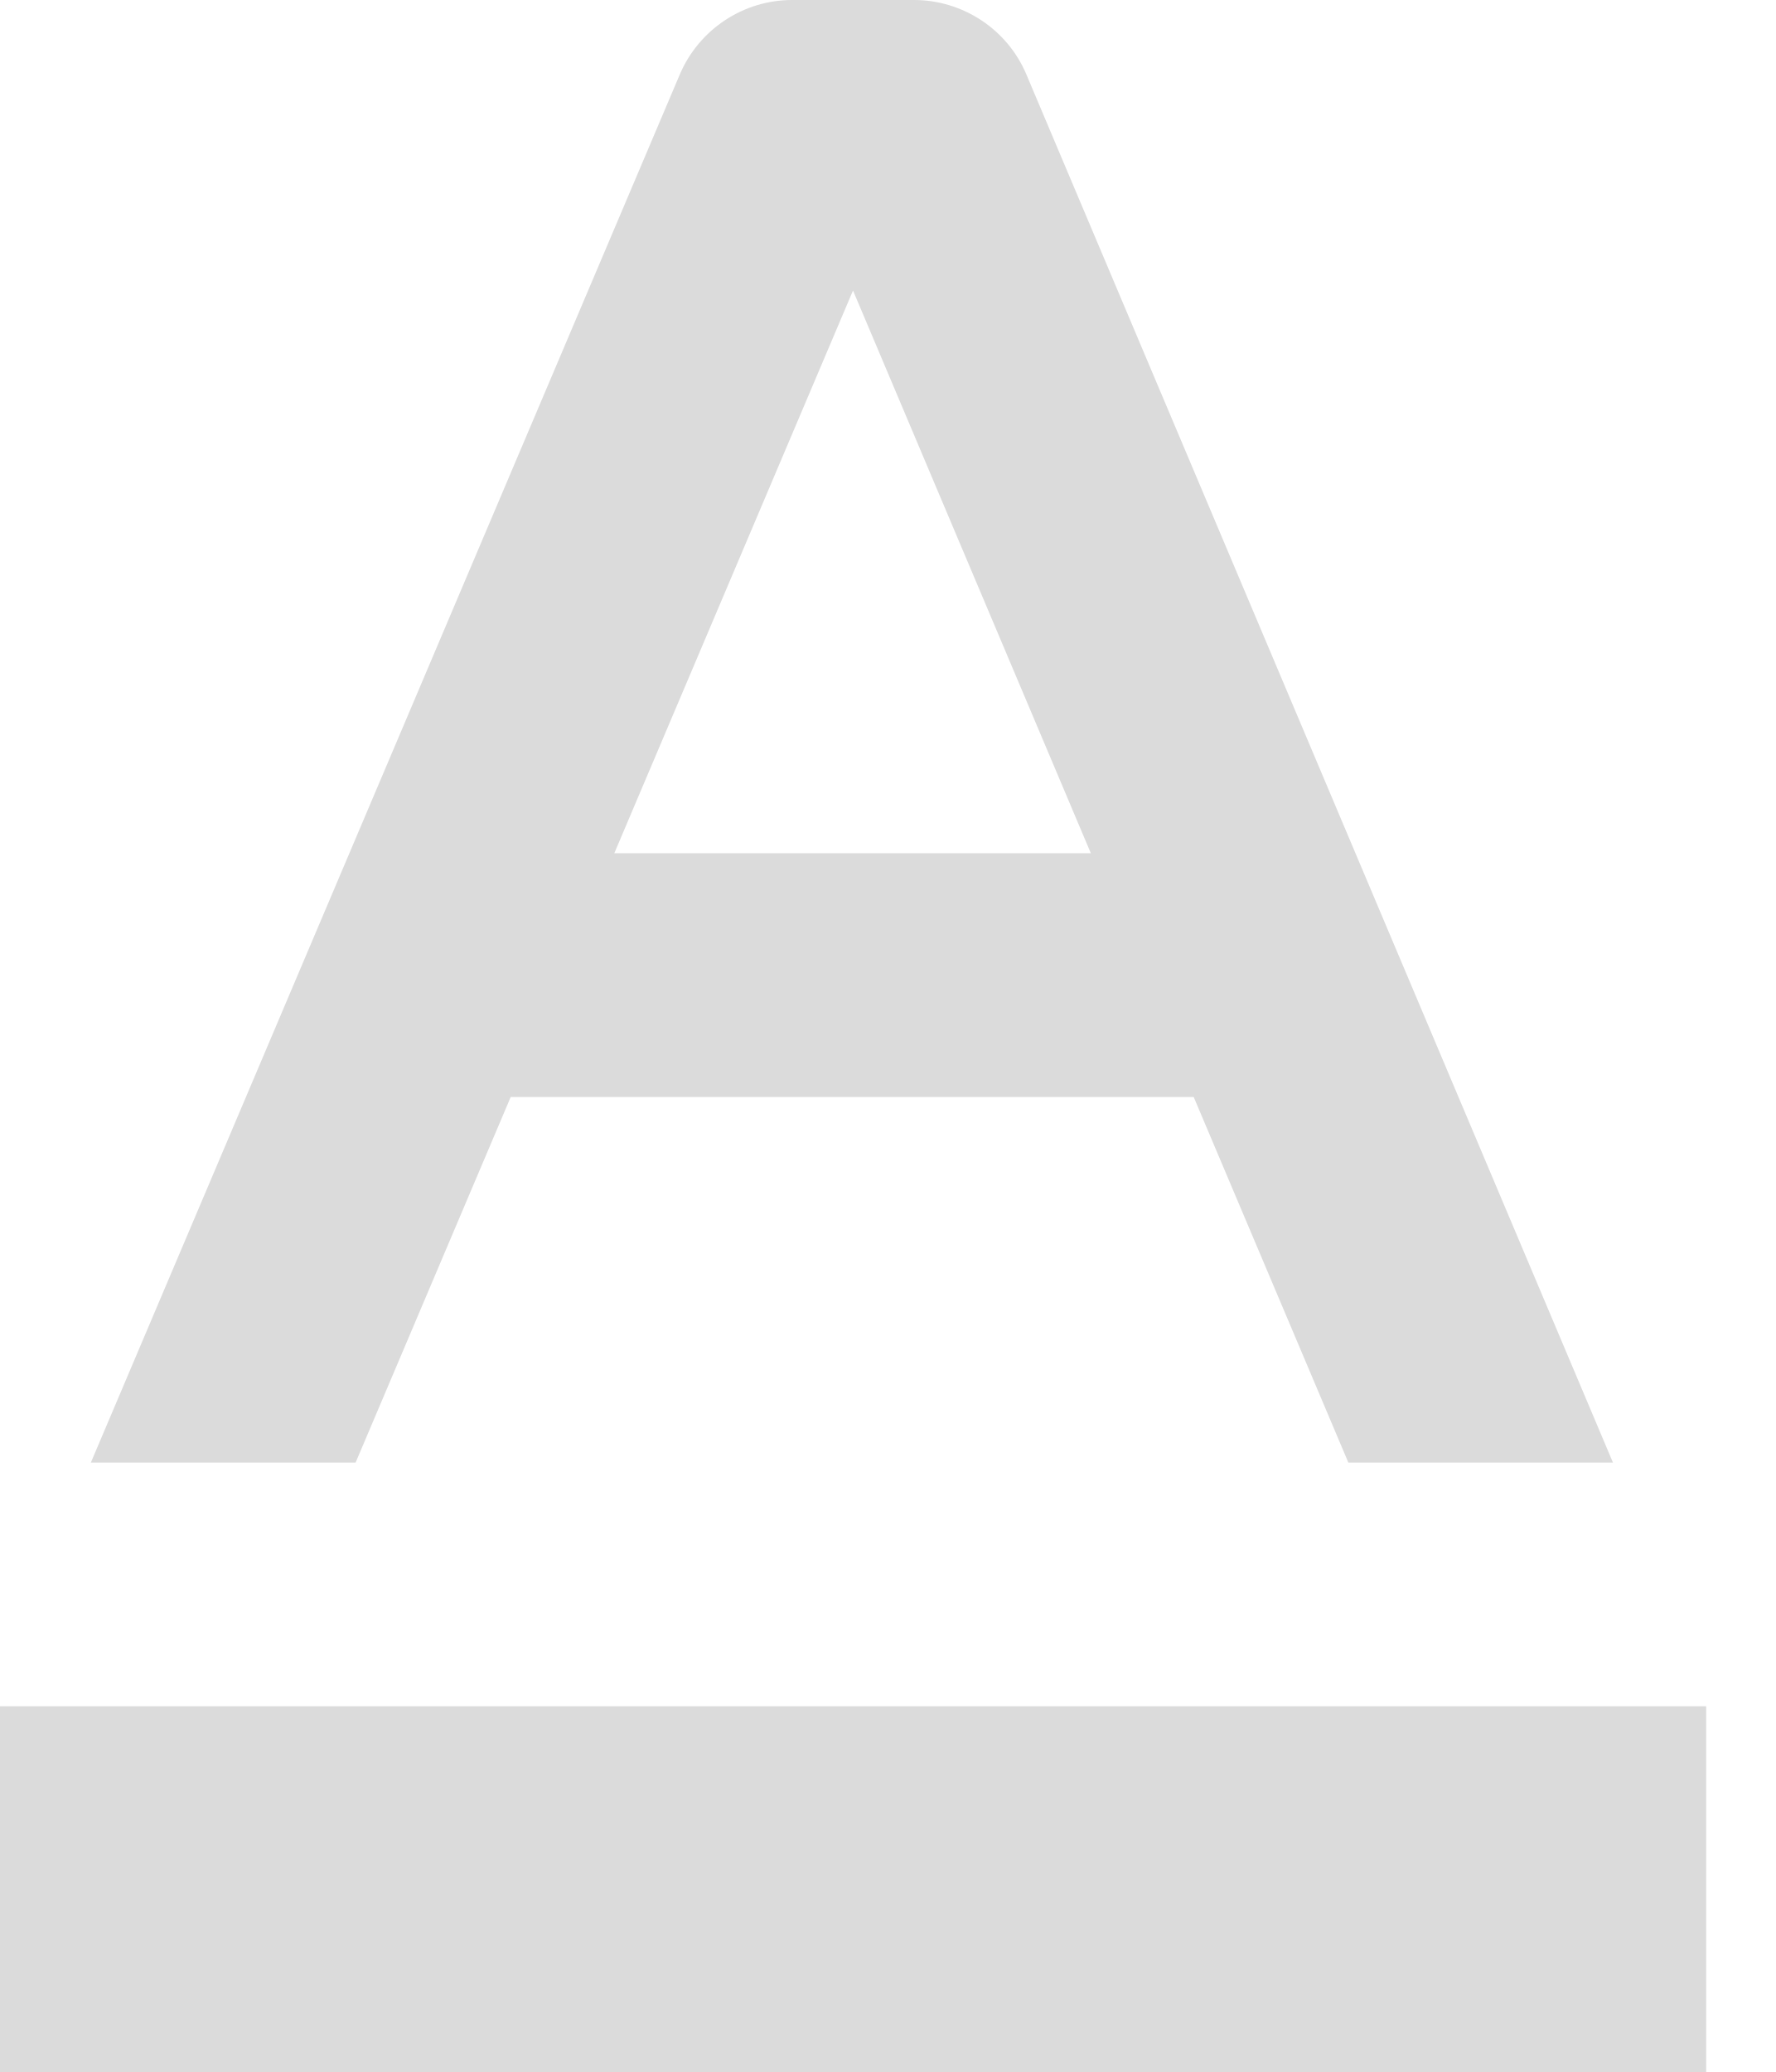
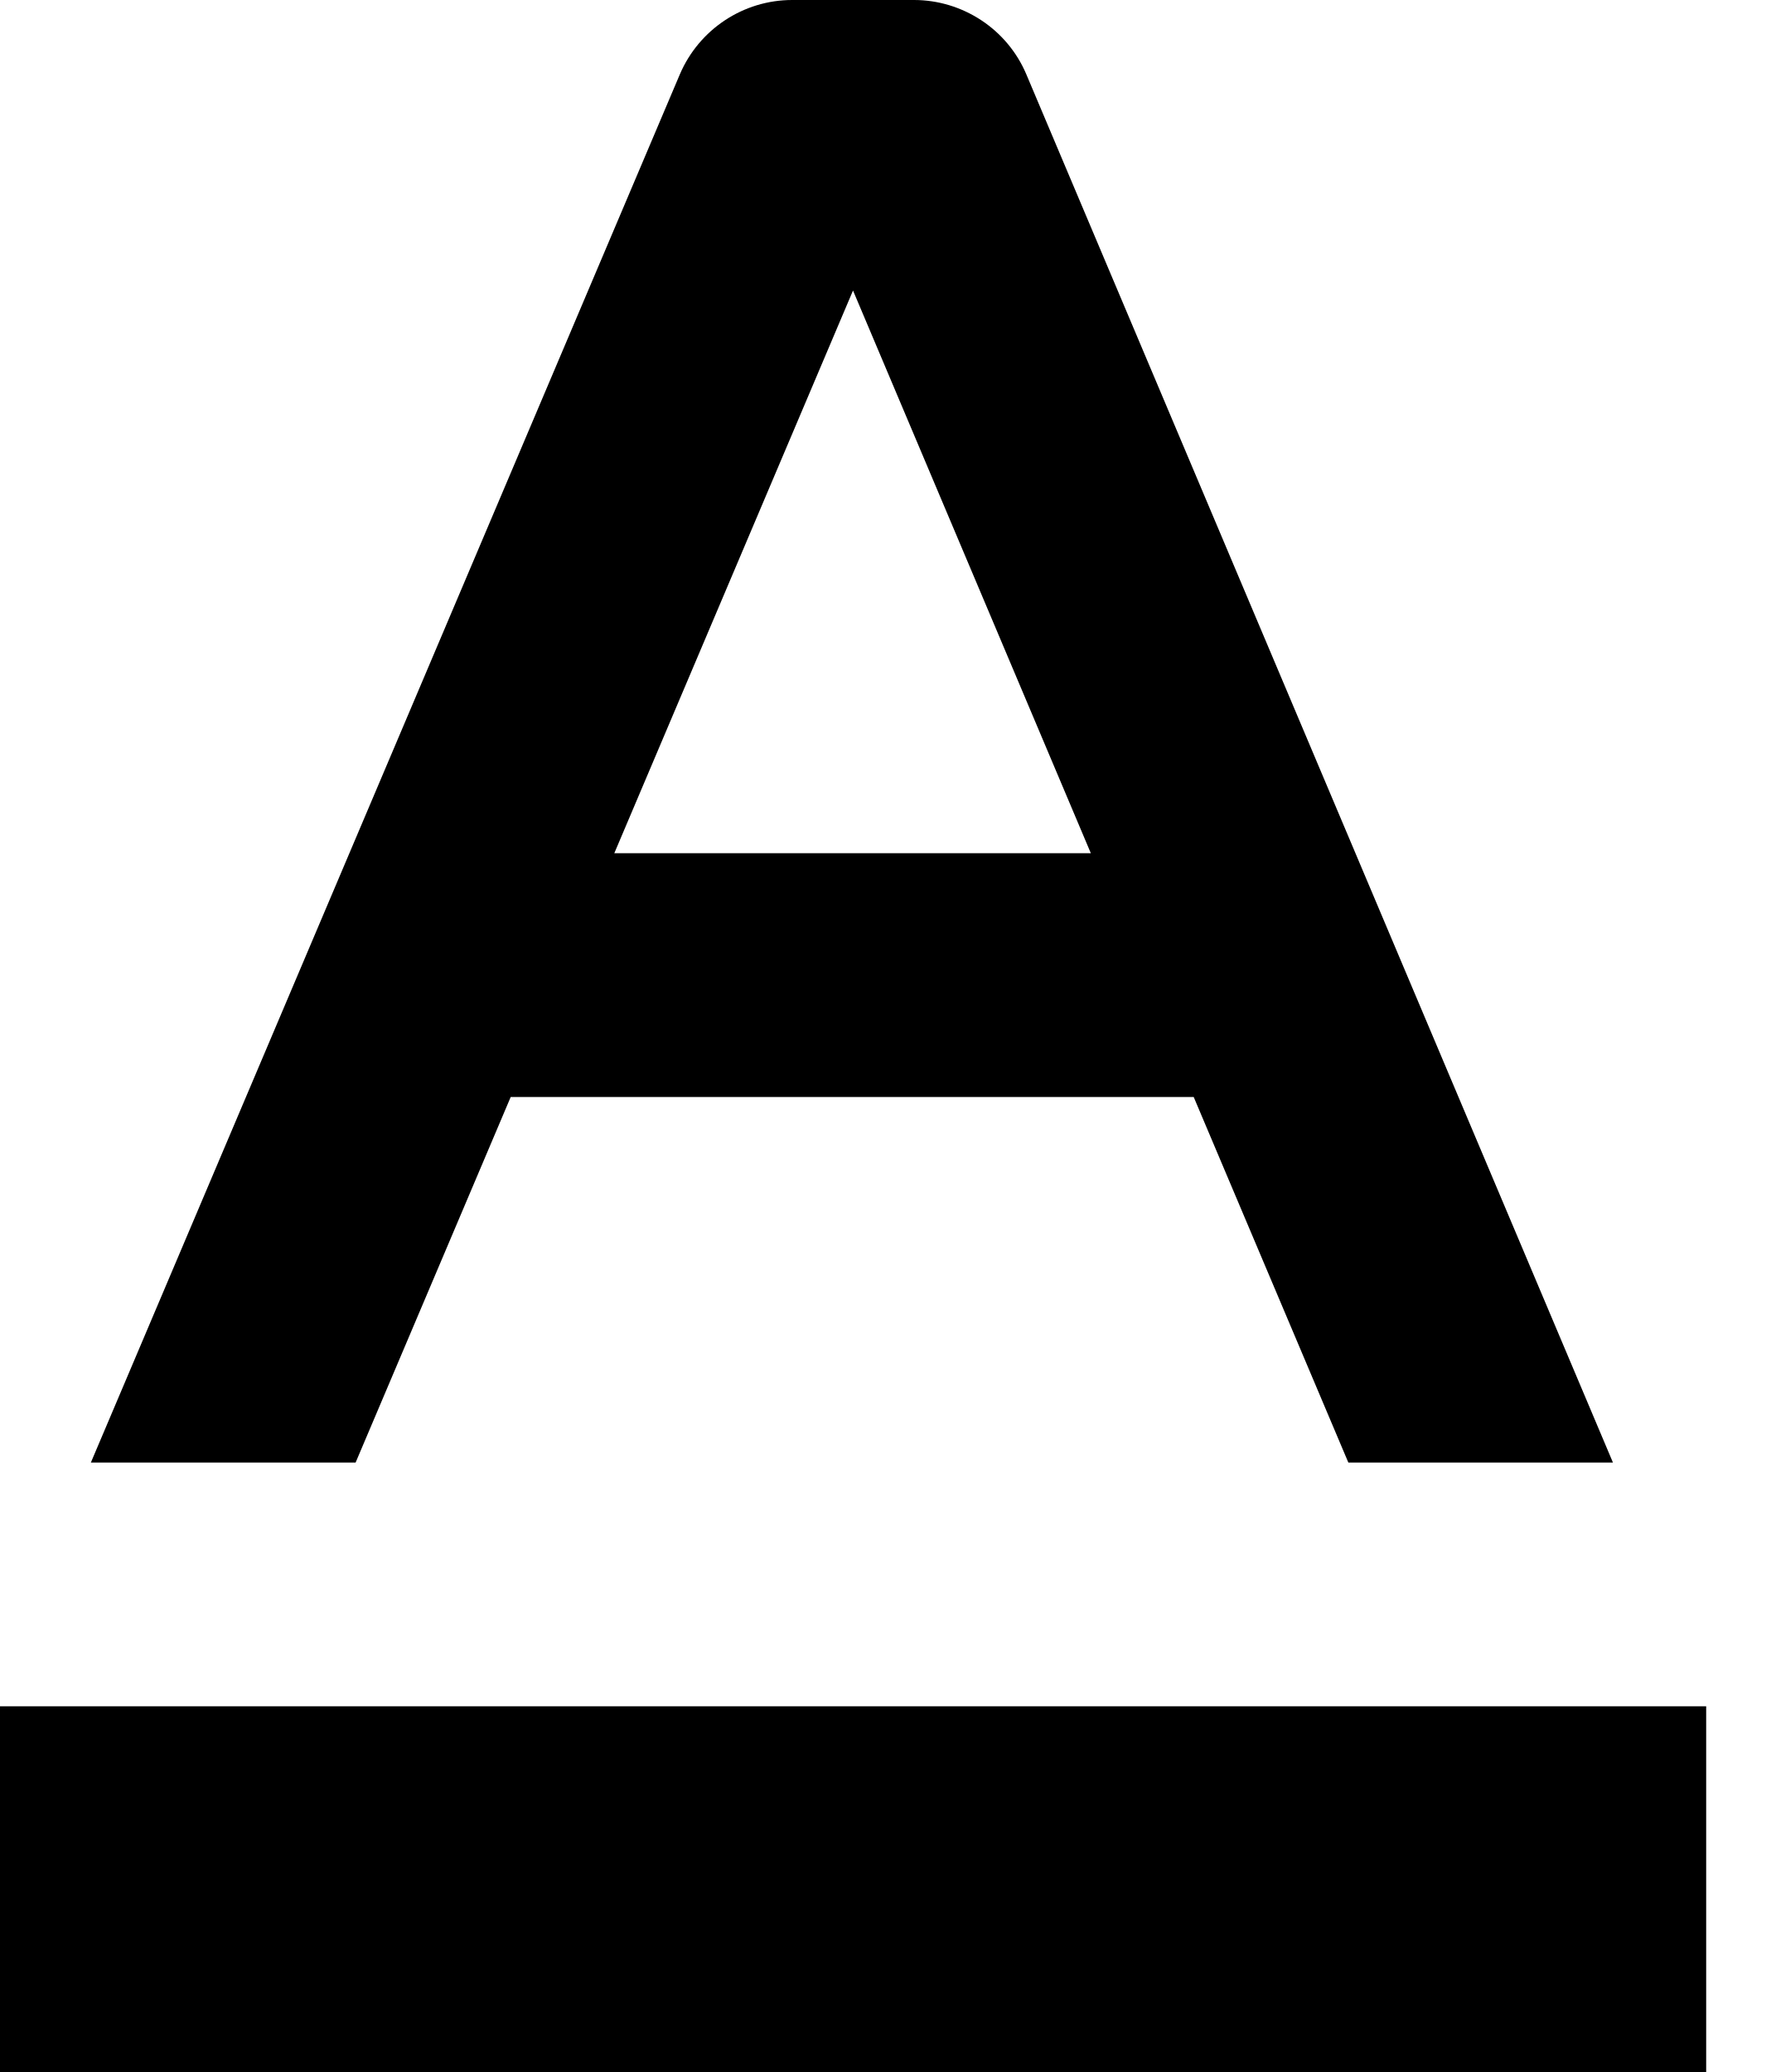
<svg xmlns="http://www.w3.org/2000/svg" width="12" height="14" viewBox="0 0 12 14">
-   <path d="M0 11.529H11.529V14H0V11.529ZM6.176 1.41198e-08H5.353C5.023 1.41198e-08 4.724 0.198 4.594 0.502L0.614 9.882H2.403L3.451 7.412H8.066L9.111 9.882H10.899L6.935 0.502C6.872 0.353 6.766 0.226 6.631 0.137C6.496 0.048 6.338 -2.99395e-05 6.176 1.41198e-08V1.41198e-08ZM4.151 5.765L5.764 1.963L7.371 5.765H4.151Z" fill="#dbdbdb" />
+   <path d="M0 11.529H11.529V14H0V11.529ZM6.176 1.41198e-08H5.353C5.023 1.41198e-08 4.724 0.198 4.594 0.502L0.614 9.882H2.403L3.451 7.412H8.066L9.111 9.882H10.899L6.935 0.502C6.872 0.353 6.766 0.226 6.631 0.137C6.496 0.048 6.338 -2.99395e-05 6.176 1.41198e-08V1.41198e-08ZM4.151 5.765L5.764 1.963L7.371 5.765H4.151Z" />
</svg>
